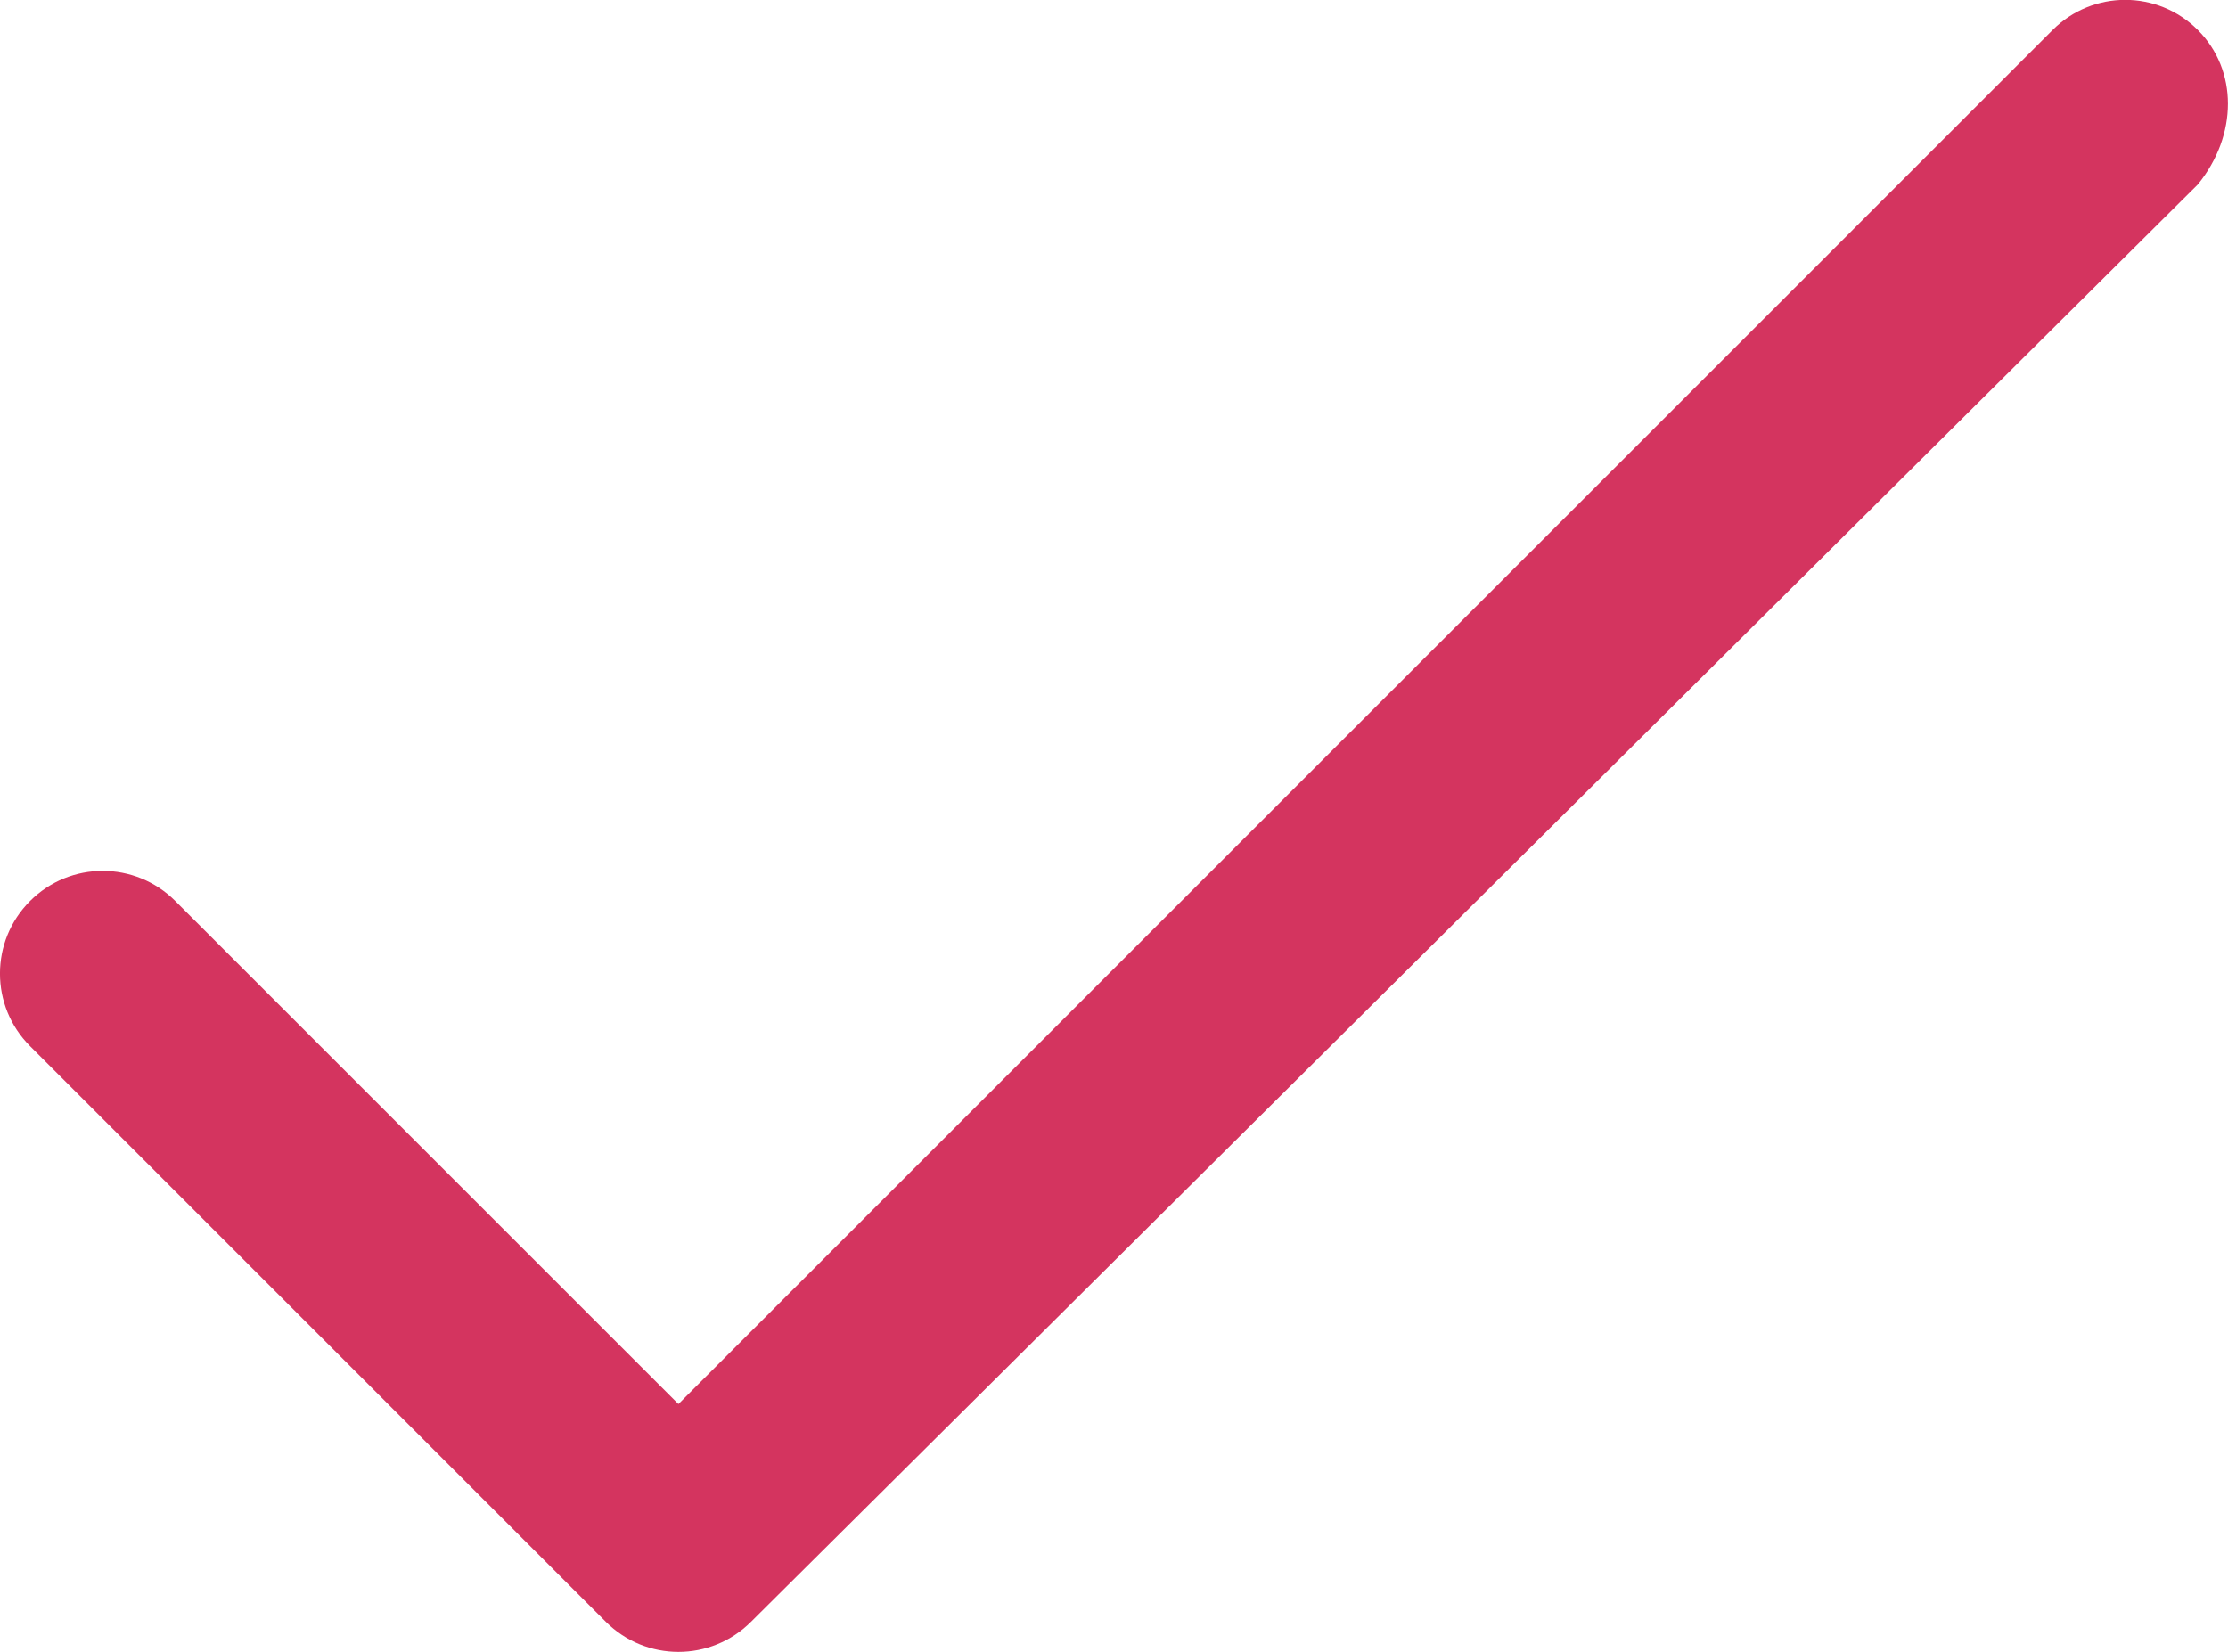
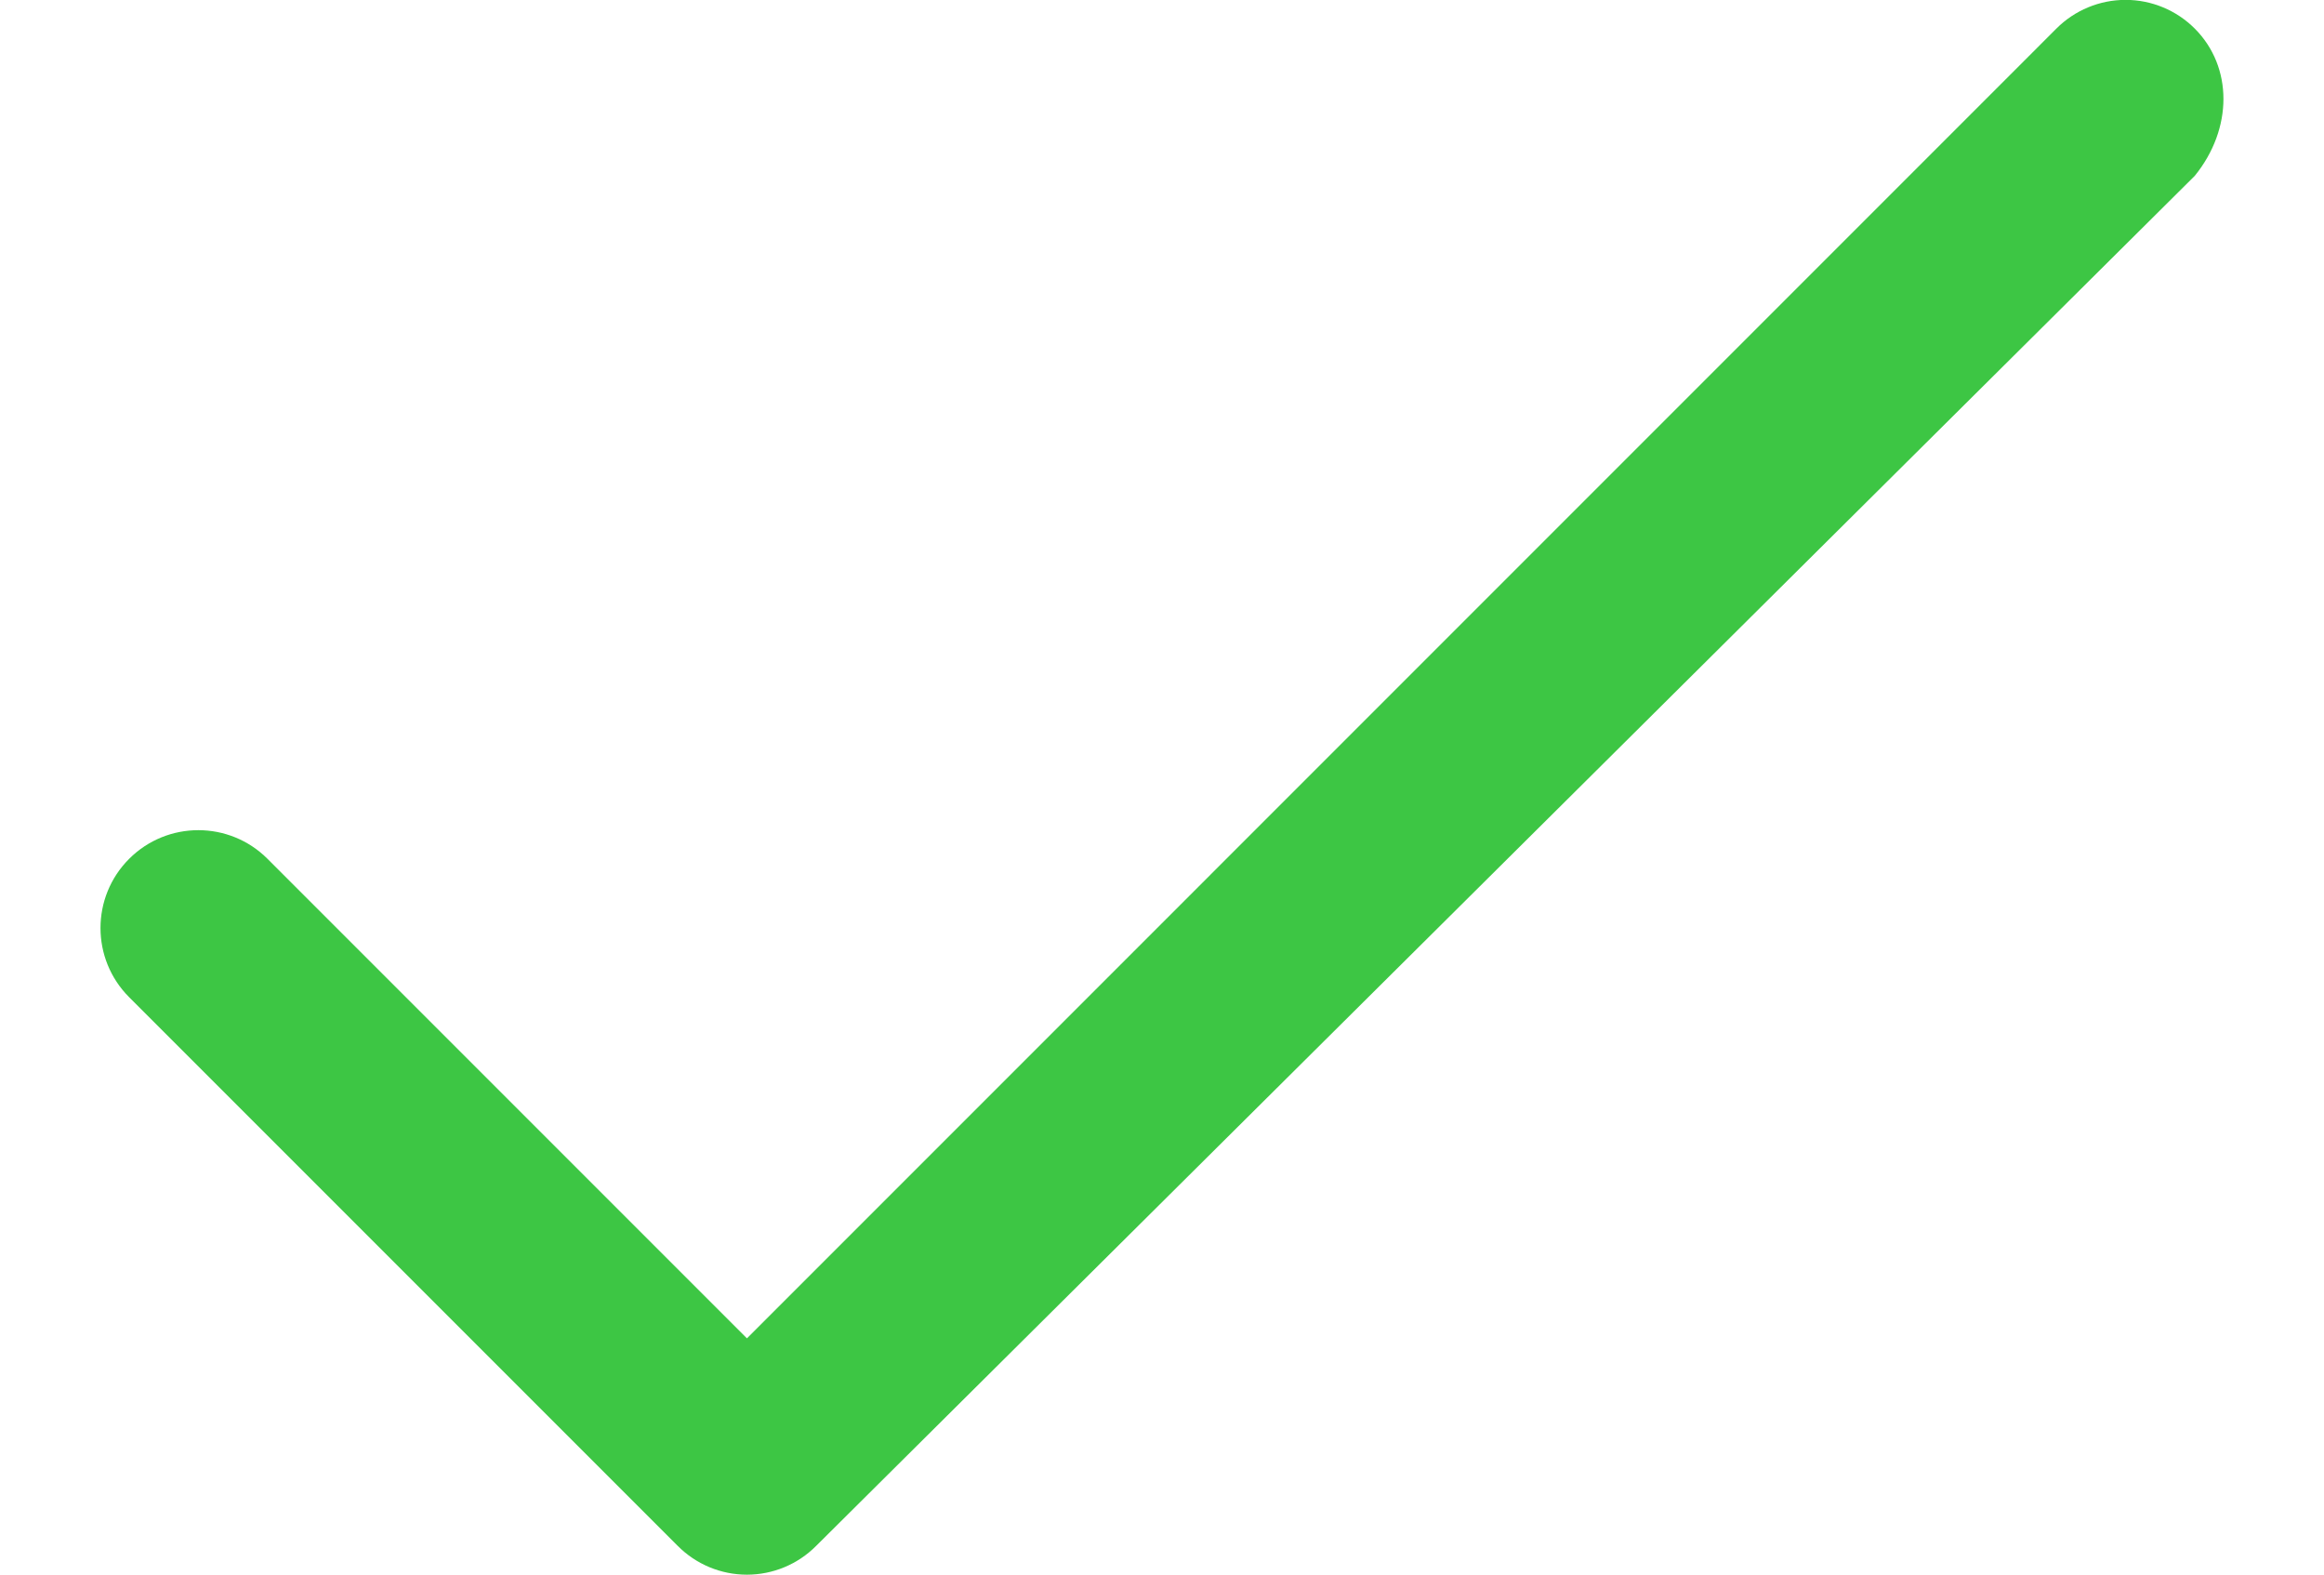
- <svg xmlns="http://www.w3.org/2000/svg" version="1.0" id="Layer_1" x="0px" y="0px" width="21.698px" height="16.09px" viewBox="-82.357 4.875 21.698 16.09" enable-background="new -82.357 4.875 21.698 16.09" xml:space="preserve">
-   <path fill="#d4345f" d="M-60.953,5.167c-0.391-0.391-1.023-0.391-1.414,0L-75.75,18.551l-4.9-4.9c-0.391-0.391-1.023-0.391-1.414,0 s-0.391,1.023,0,1.414l5.607,5.607c0.195,0.195,0.451,0.293,0.707,0.293s0.512-0.098,0.707-0.293l14.09-14.0 C-60.562,6.191-60.562,5.558-60.953,5.167z" />
+ <svg xmlns="http://www.w3.org/2000/svg" version="1.0" width="31" height="21" viewBox="-82.357 4.875 21.698 16.09">
+   <path fill="#3dc644" d="M-60.953 5.167a.999.999 0 00-1.414 0L-75.75 18.551l-4.9-4.9a.999.999 0 10-1.414 1.414l5.607 5.607a.997.997 0 001.414 0l14.09-14c.391-.481.391-1.114 0-1.505z" />
</svg>
